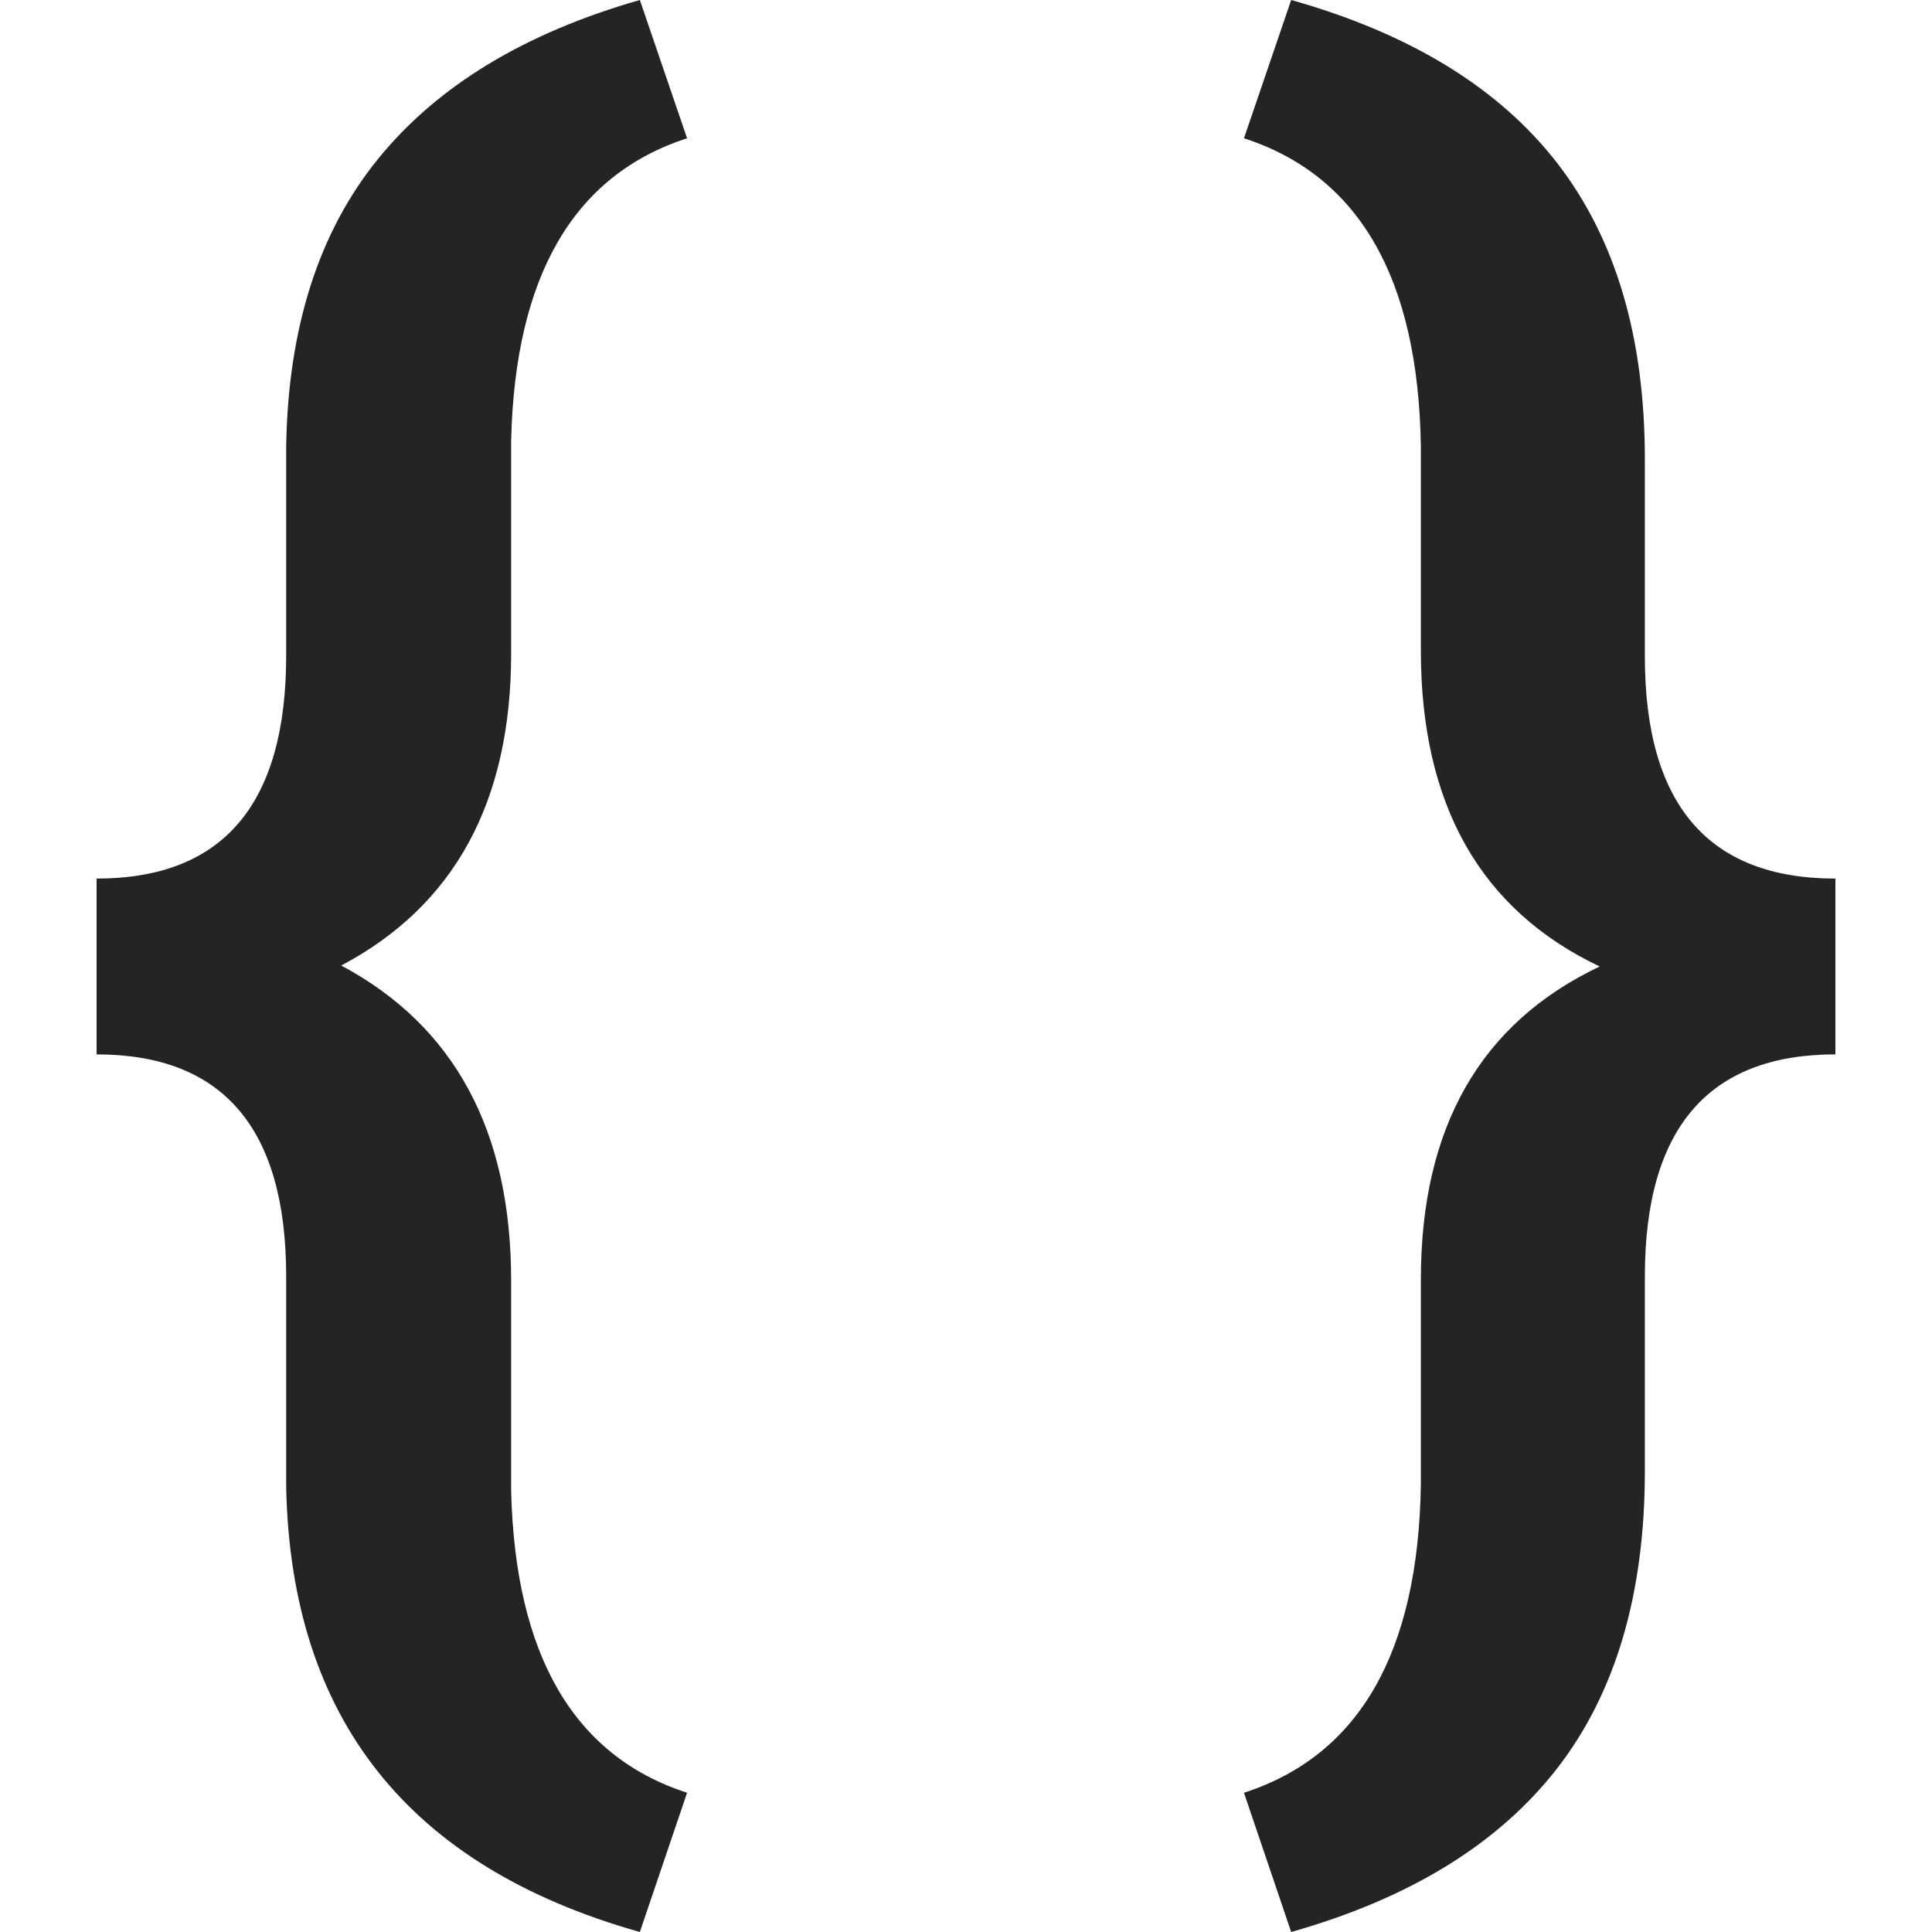
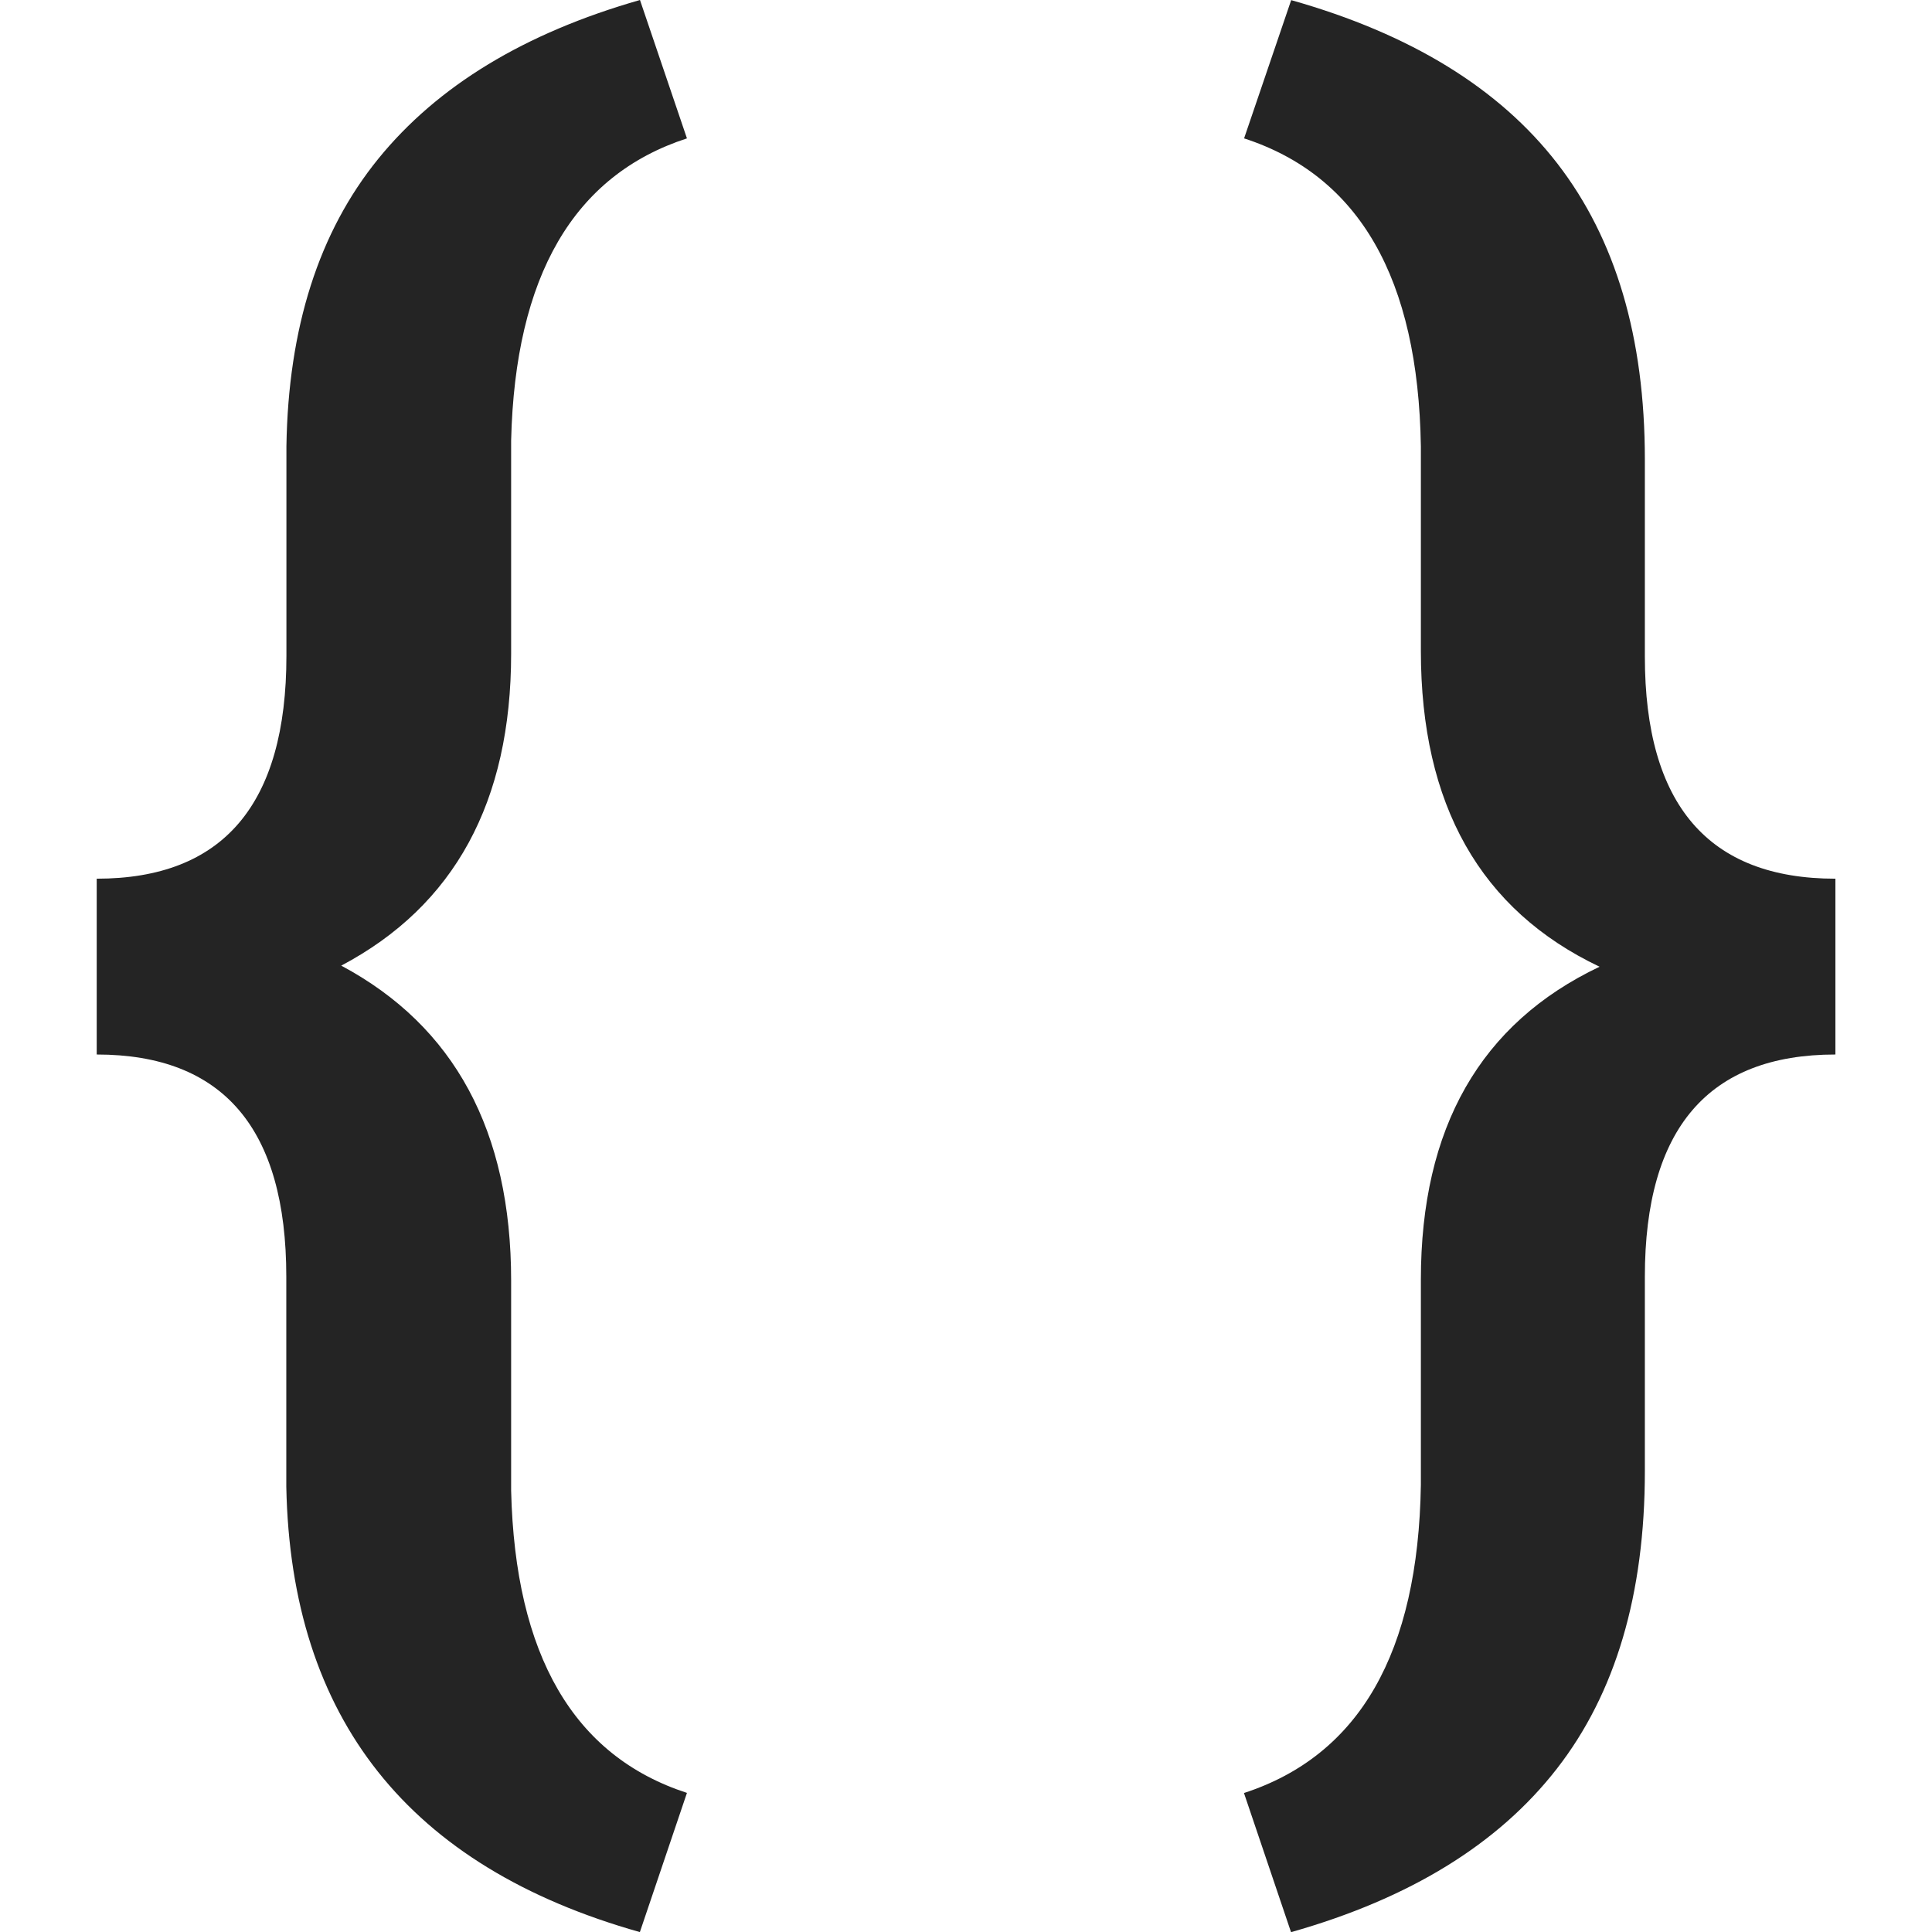
- <svg xmlns="http://www.w3.org/2000/svg" width="16" height="16" viewBox="0 0 16 16" fill="none">
-   <path fill-rule="evenodd" clip-rule="evenodd" d="M5.299 16L5.69 14.847C4.751 14.542 4.266 13.708 4.233 12.345V10.604C4.233 9.367 3.764 8.497 2.826 7.996C3.764 7.5 4.233 6.639 4.233 5.412V3.646C4.266 2.284 4.751 1.45 5.69 1.145L5.299 0C4.344 0.273 3.622 0.711 3.131 1.316C2.64 1.921 2.386 2.714 2.37 3.695V5.429C2.37 6.661 1.847 7.276 0.8 7.276V8.732C1.847 8.732 2.37 9.345 2.37 10.571V12.313C2.408 14.231 3.384 15.46 5.299 16ZM10.693 16C11.675 15.722 12.408 15.271 12.894 14.647C13.379 14.023 13.622 13.201 13.622 12.182V10.571C13.622 9.345 14.148 8.732 15.2 8.732V7.276C14.148 7.276 13.622 6.663 13.622 5.437V3.802C13.622 2.793 13.38 1.977 12.898 1.353C12.415 0.729 11.68 0.278 10.693 0L10.302 1.145C11.257 1.455 11.745 2.306 11.767 3.695V5.388C11.767 6.663 12.26 7.535 13.248 8.004C12.26 8.473 11.767 9.337 11.767 10.596V12.296C11.745 13.686 11.257 14.537 10.302 14.847L10.693 16Z" fill="#242424" />
+ <svg width="16" height="16" fill="none" viewBox="0 0 16 16">
+   <path fill="#242424" fill-rule="evenodd" d="m5.299 16.001.39-1.153c-.938-.305-1.423-1.139-1.456-2.502v-1.741c0-1.237-.469-2.107-1.407-2.608.938-.496 1.407-1.357 1.407-2.584V3.647c.033-1.362.518-2.196 1.456-2.501L5.3 0c-.955.273-1.677.711-2.168 1.316-.491.605-.745 1.398-.76 2.38V5.43c0 1.232-.524 1.847-1.571 1.847v1.456c1.047 0 1.57.613 1.57 1.84v1.74c.038 1.92 1.014 3.148 2.929 3.688Zm5.394 0c.982-.278 1.715-.729 2.2-1.353.486-.624.729-1.446.729-2.465v-1.61c0-1.227.526-1.84 1.578-1.84V7.277c-1.052 0-1.578-.613-1.578-1.84V3.804c0-1.009-.242-1.825-.724-2.449C12.415.73 11.68.28 10.693.001l-.39 1.145c.954.31 1.442 1.16 1.464 2.55V5.39c0 1.275.493 2.147 1.48 2.616-.987.469-1.48 1.333-1.48 2.592v1.7c-.022 1.39-.51 2.24-1.465 2.551l.39 1.153Z" clip-rule="evenodd" />
</svg>
